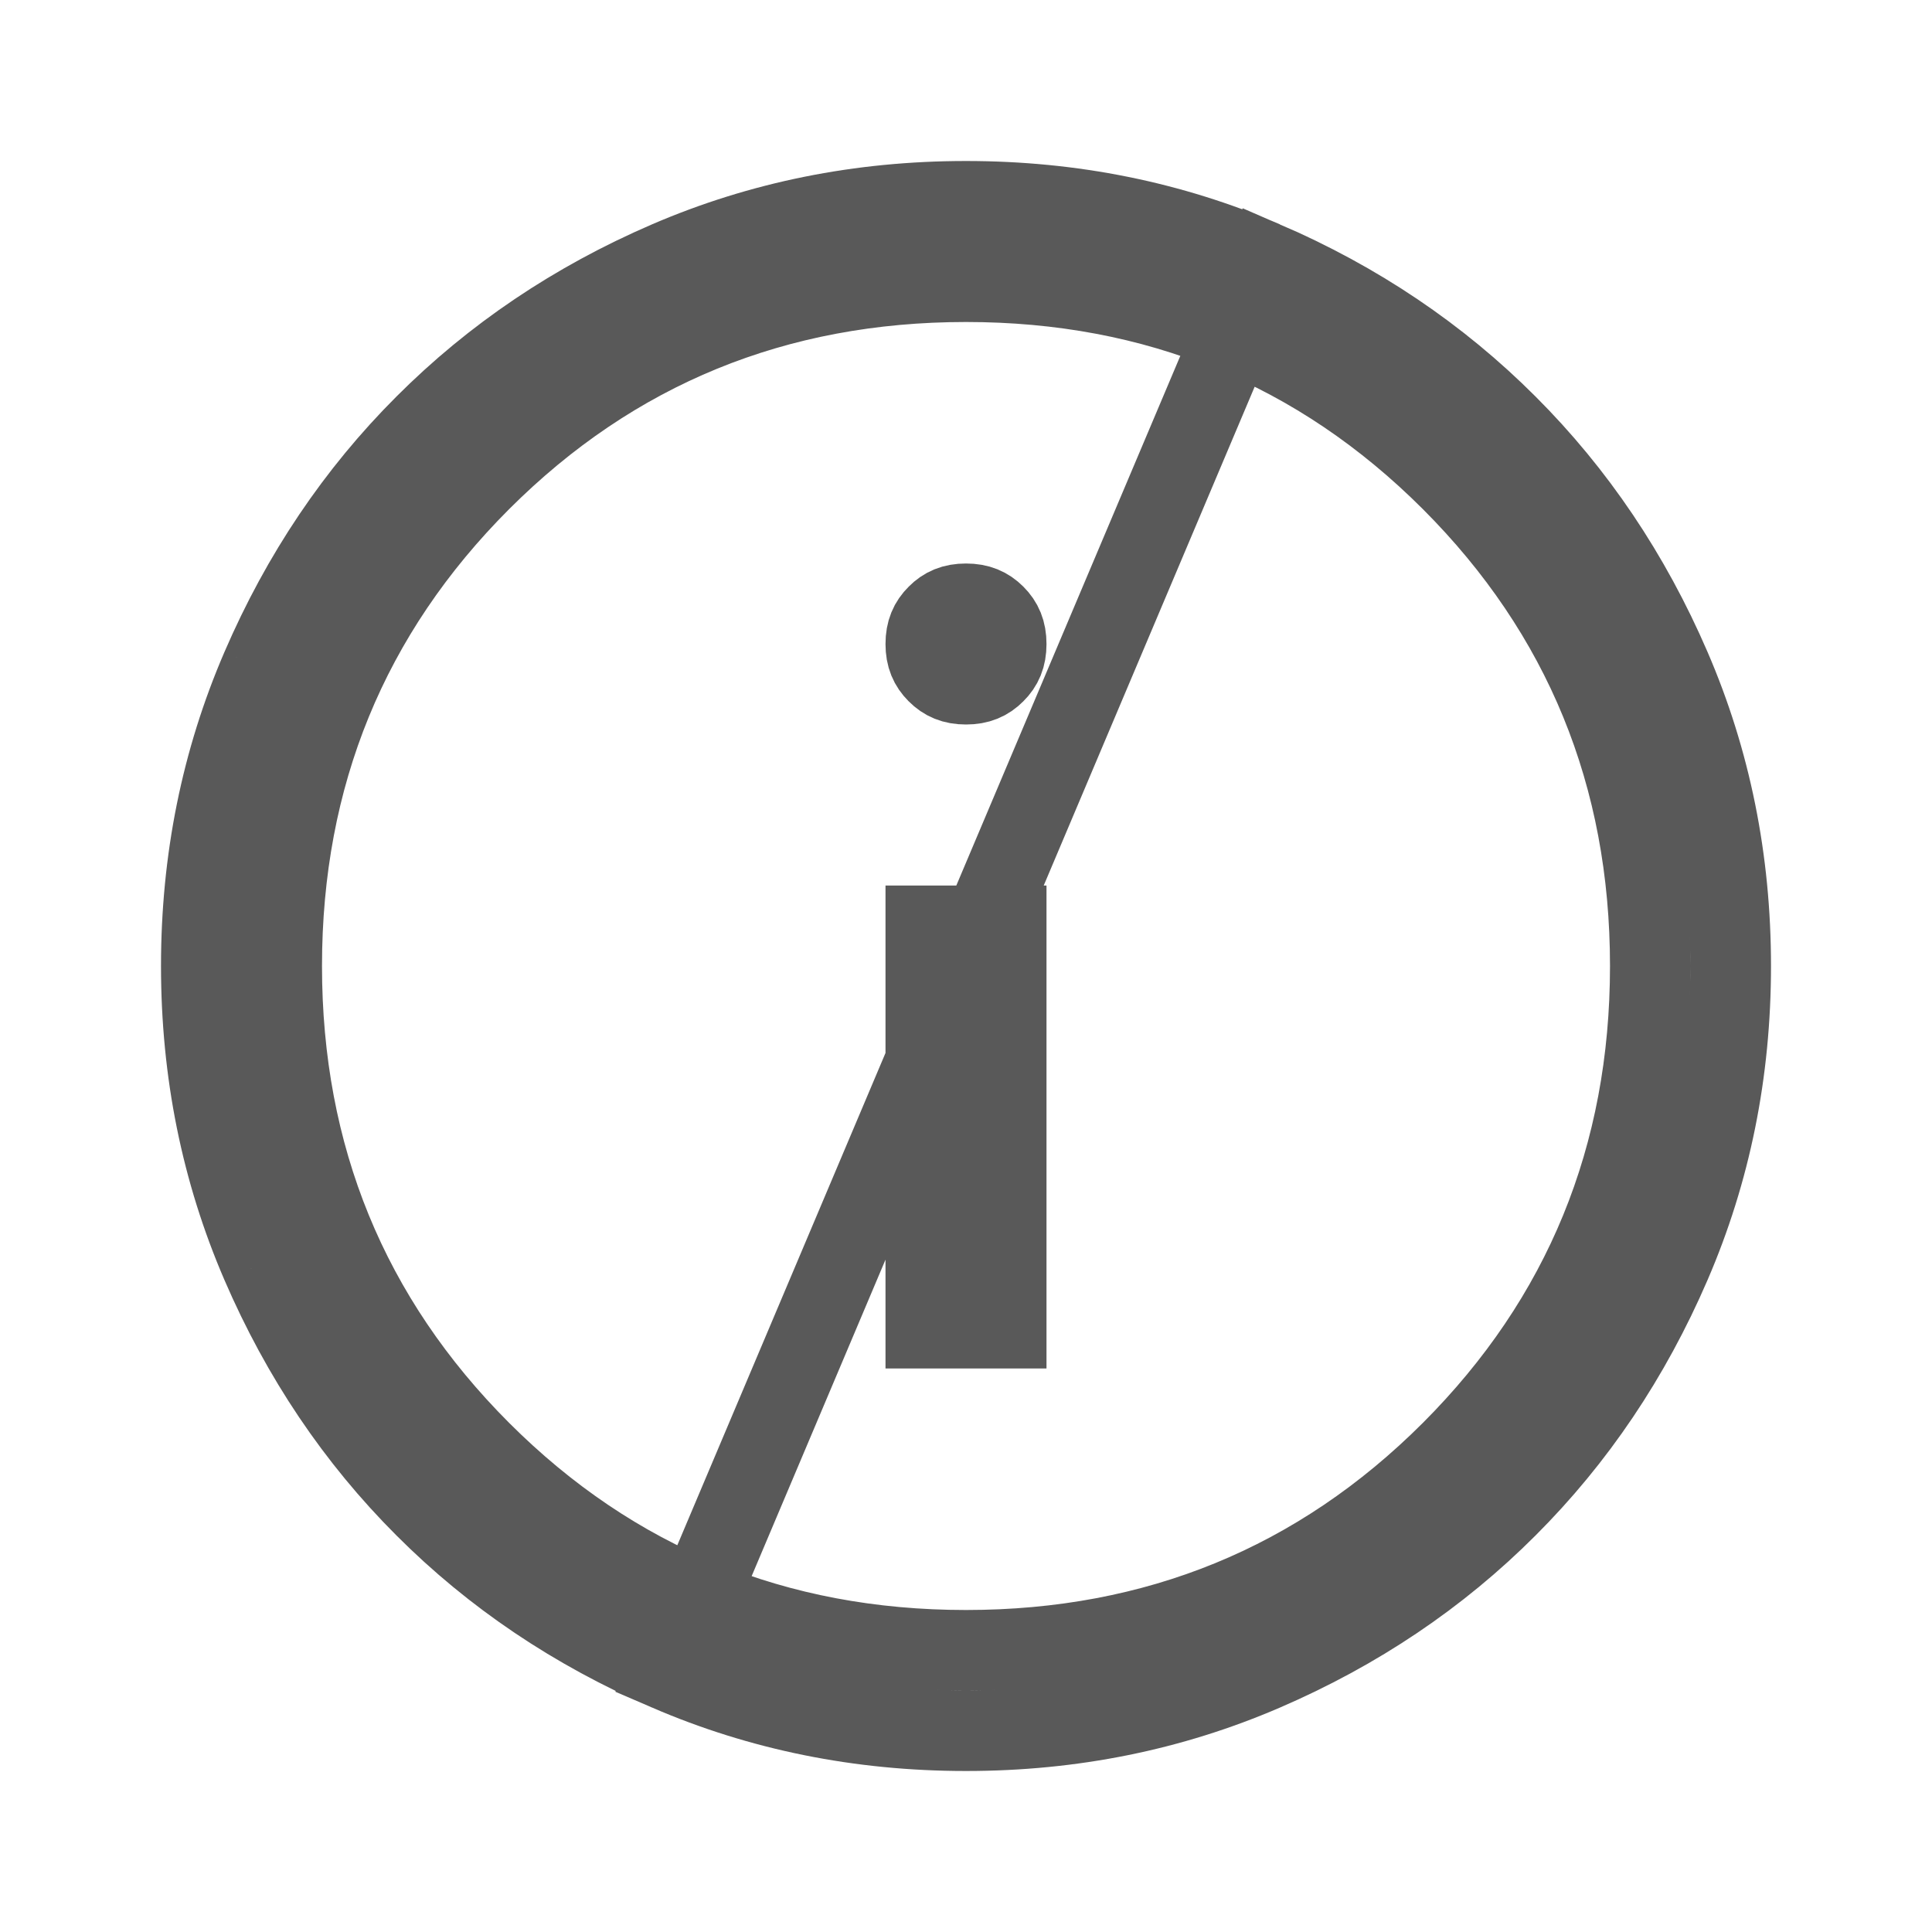
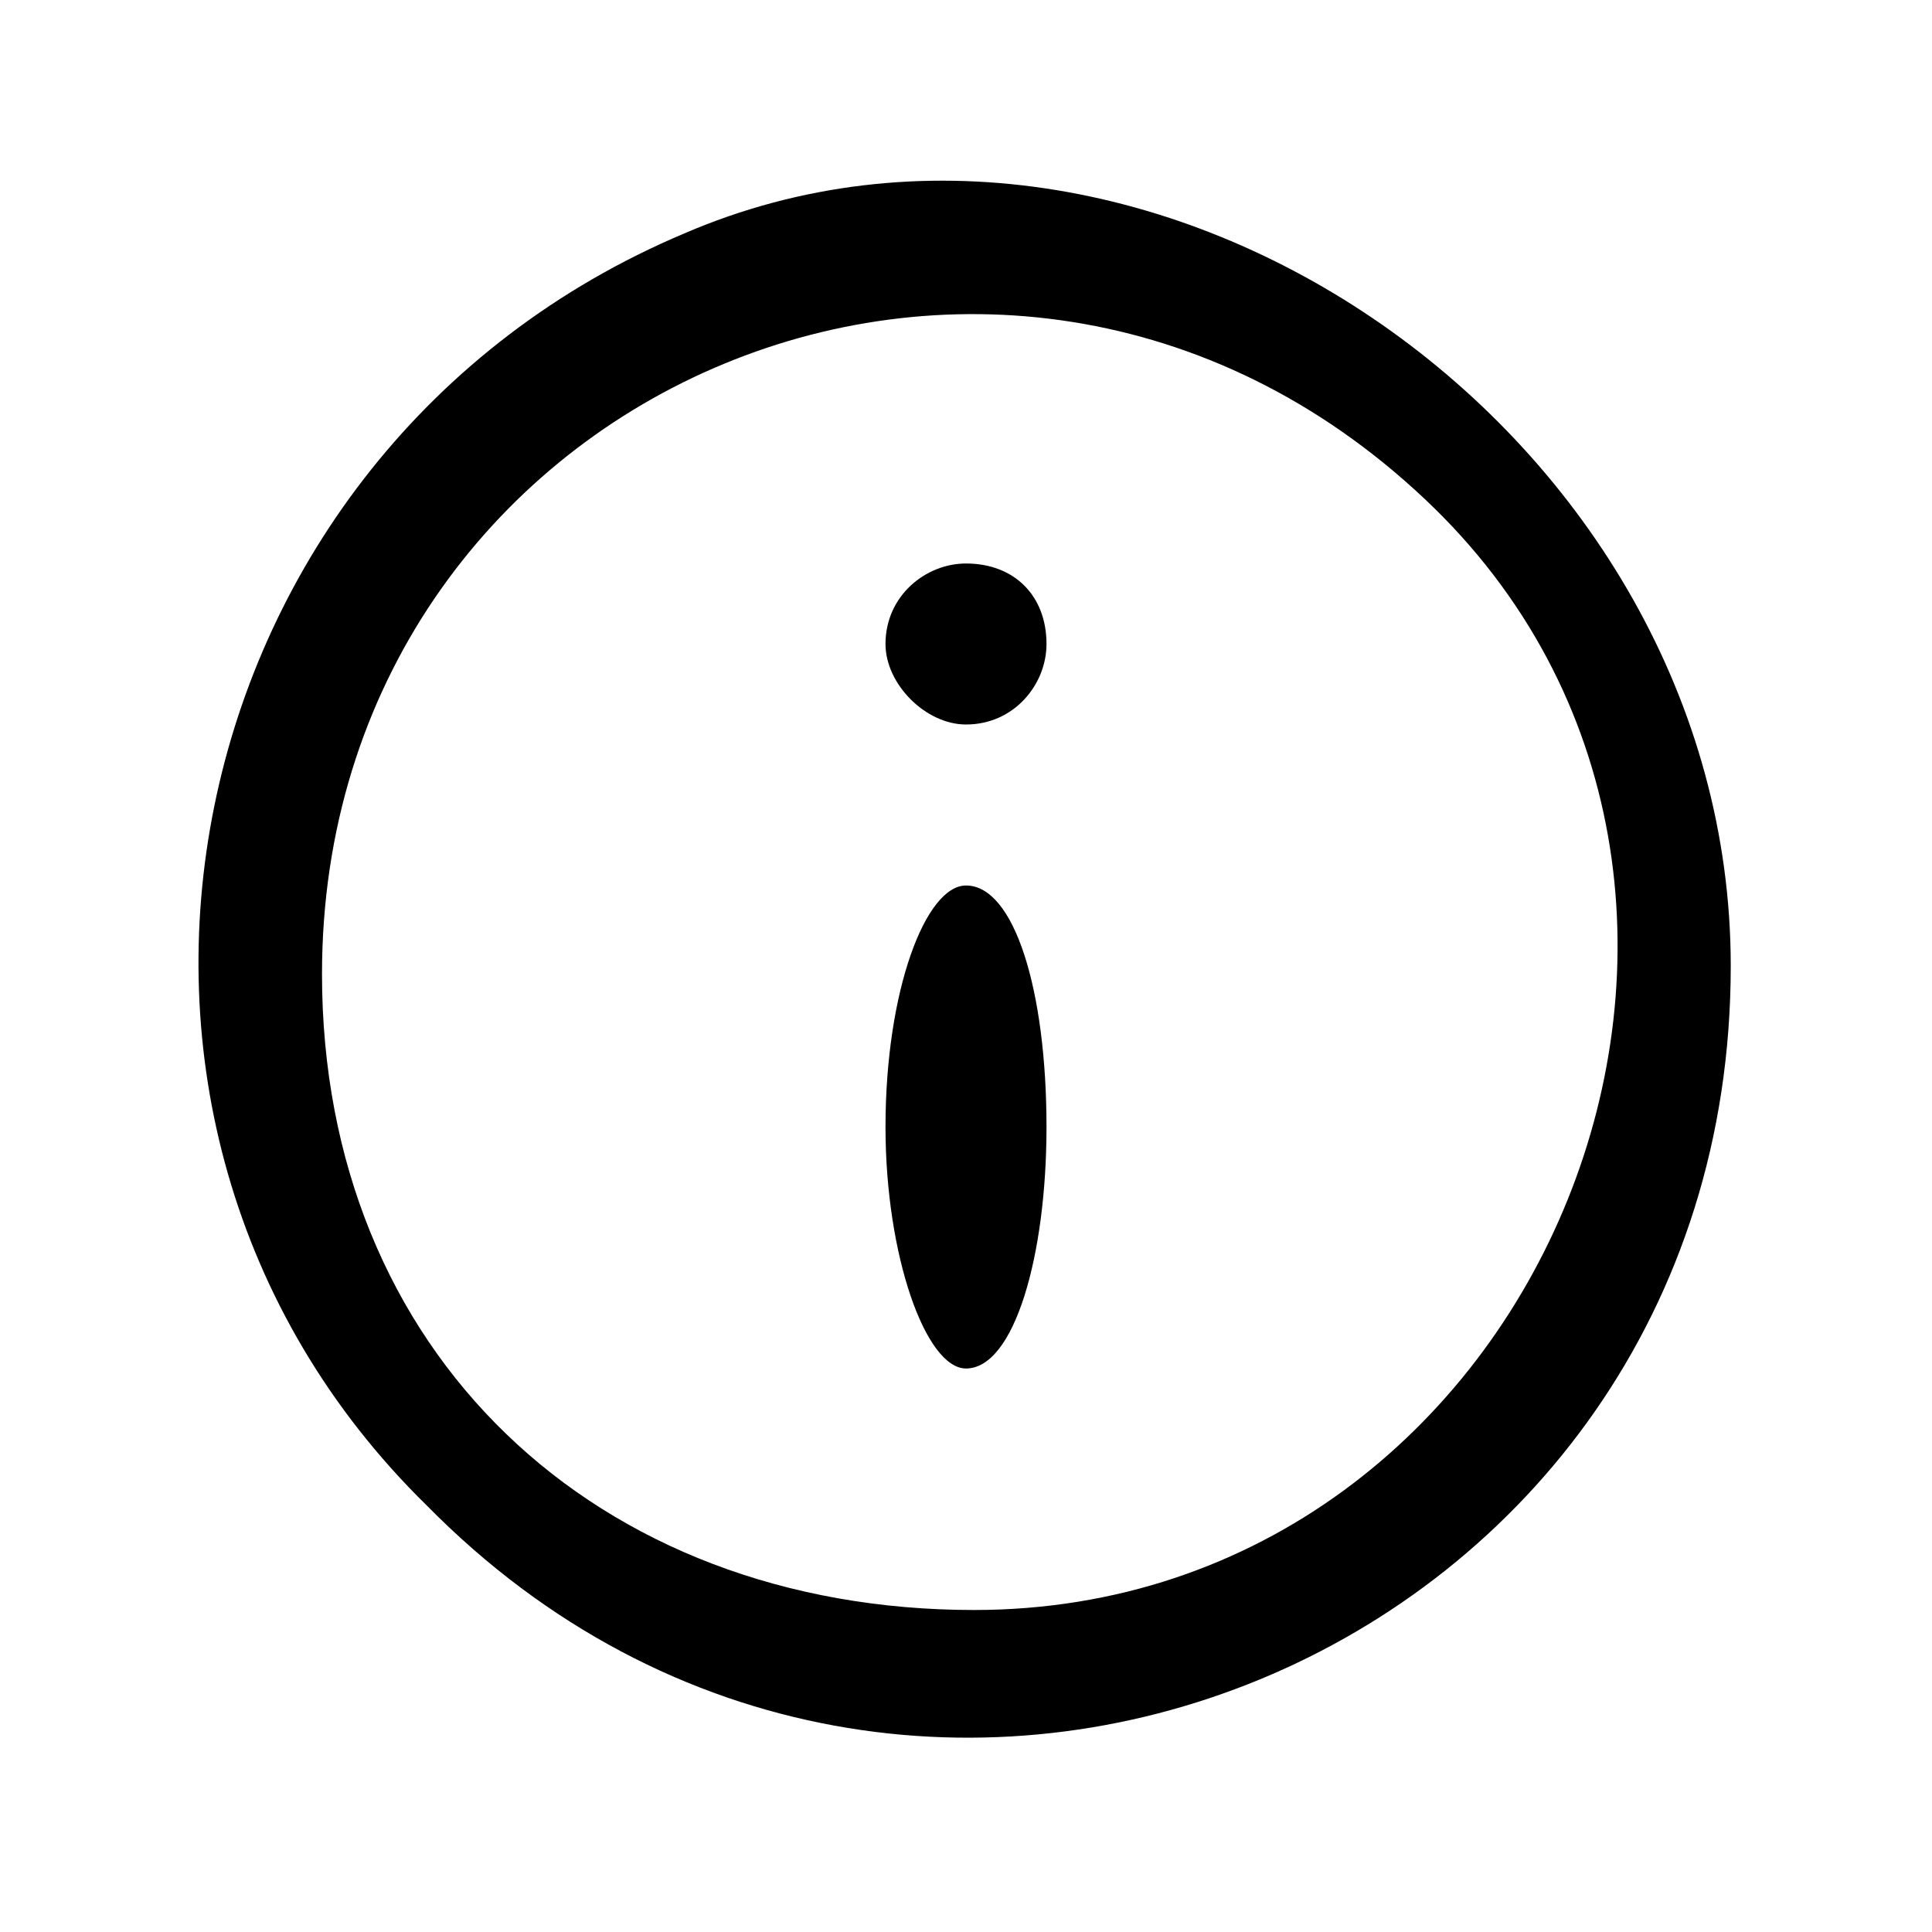
- <svg xmlns="http://www.w3.org/2000/svg" width="24" height="24" viewBox="0 0 24 24" fill="none">
-   <path d="M8.298 20.753L8.298 20.753C9.45 21.25 10.682 21.5 12 21.5C13.318 21.5 14.55 21.25 15.702 20.753L15.702 20.753C16.863 20.252 17.868 19.575 18.721 18.721C19.575 17.868 20.252 16.863 20.753 15.702L20.753 15.702C21.25 14.55 21.5 13.318 21.5 12C21.5 10.682 21.25 9.45 20.753 8.298L20.753 8.298C20.252 7.137 19.575 6.132 18.721 5.279C17.868 4.425 16.863 3.747 15.702 3.246L8.298 20.753ZM8.298 20.753C7.137 20.252 6.132 19.575 5.279 18.721C4.425 17.868 3.748 16.863 3.247 15.702L3.247 15.702M8.298 20.753L3.247 15.702M3.247 15.702C2.75 14.55 2.5 13.318 2.5 12C2.5 10.682 2.75 9.45 3.247 8.298L3.247 8.298M3.247 15.702L3.247 8.298M3.247 8.298C3.748 7.137 4.425 6.132 5.279 5.279M3.247 8.298L5.279 5.279M5.279 5.279C6.132 4.425 7.137 3.747 8.298 3.246L5.279 5.279ZM11.642 8.359L11.641 8.358C11.548 8.265 11.5 8.157 11.5 8C11.5 7.843 11.548 7.734 11.642 7.641C11.734 7.548 11.842 7.5 12 7.5C12.157 7.5 12.266 7.548 12.359 7.641C12.452 7.734 12.5 7.843 12.5 8C12.5 8.158 12.452 8.266 12.359 8.358C12.266 8.452 12.157 8.5 12 8.5C11.843 8.5 11.735 8.452 11.642 8.359ZM12.5 11.5V16.5H11.5V11.5H12.5ZM8.298 3.246C9.45 2.75 10.682 2.5 12 2.5C13.318 2.5 14.55 2.75 15.702 3.246H8.298ZM12 20.5C14.363 20.5 16.383 19.674 18.029 18.029C19.674 16.383 20.5 14.363 20.5 12C20.5 9.637 19.674 7.617 18.029 5.971C16.383 4.326 14.363 3.5 12 3.5C9.637 3.5 7.617 4.326 5.971 5.971C4.326 7.617 3.5 9.637 3.5 12C3.5 14.363 4.326 16.383 5.971 18.029C7.617 19.674 9.637 20.5 12 20.5Z" stroke="#595959" />
+ <svg xmlns="http://www.w3.org/2000/svg" version="1.0" width="24pt" height="24pt" viewBox="0 0 24 24" preserveAspectRatio="xMidYMid meet">
+   <g transform="translate(0,24) scale(0.1,-0.1)" fill="#000000" stroke="none">
+     <path d="M85 211 c-64 -27 -81 -110 -32 -158 60 -61 162 -19 162 67 0 66 -72 116 -130 91z m92 -33 c51 -48 15 -138 -56 -138 -47 0 -81 32 -81 79 0 72 84 109 137 59z" />
+     <path d="M110 160 c0 -5 5 -10 10 -10 6 0 10 5 10 10 0 6 -4 10 -10 10 -5 0 -10 -4 -10 -10z" />
+     <path d="M110 100 c0 -16 5 -30 10 -30 6 0 10 14 10 30 0 17 -4 30 -10 30 -5 0 -10 -13 -10 -30z" />
+   </g>
</svg>
